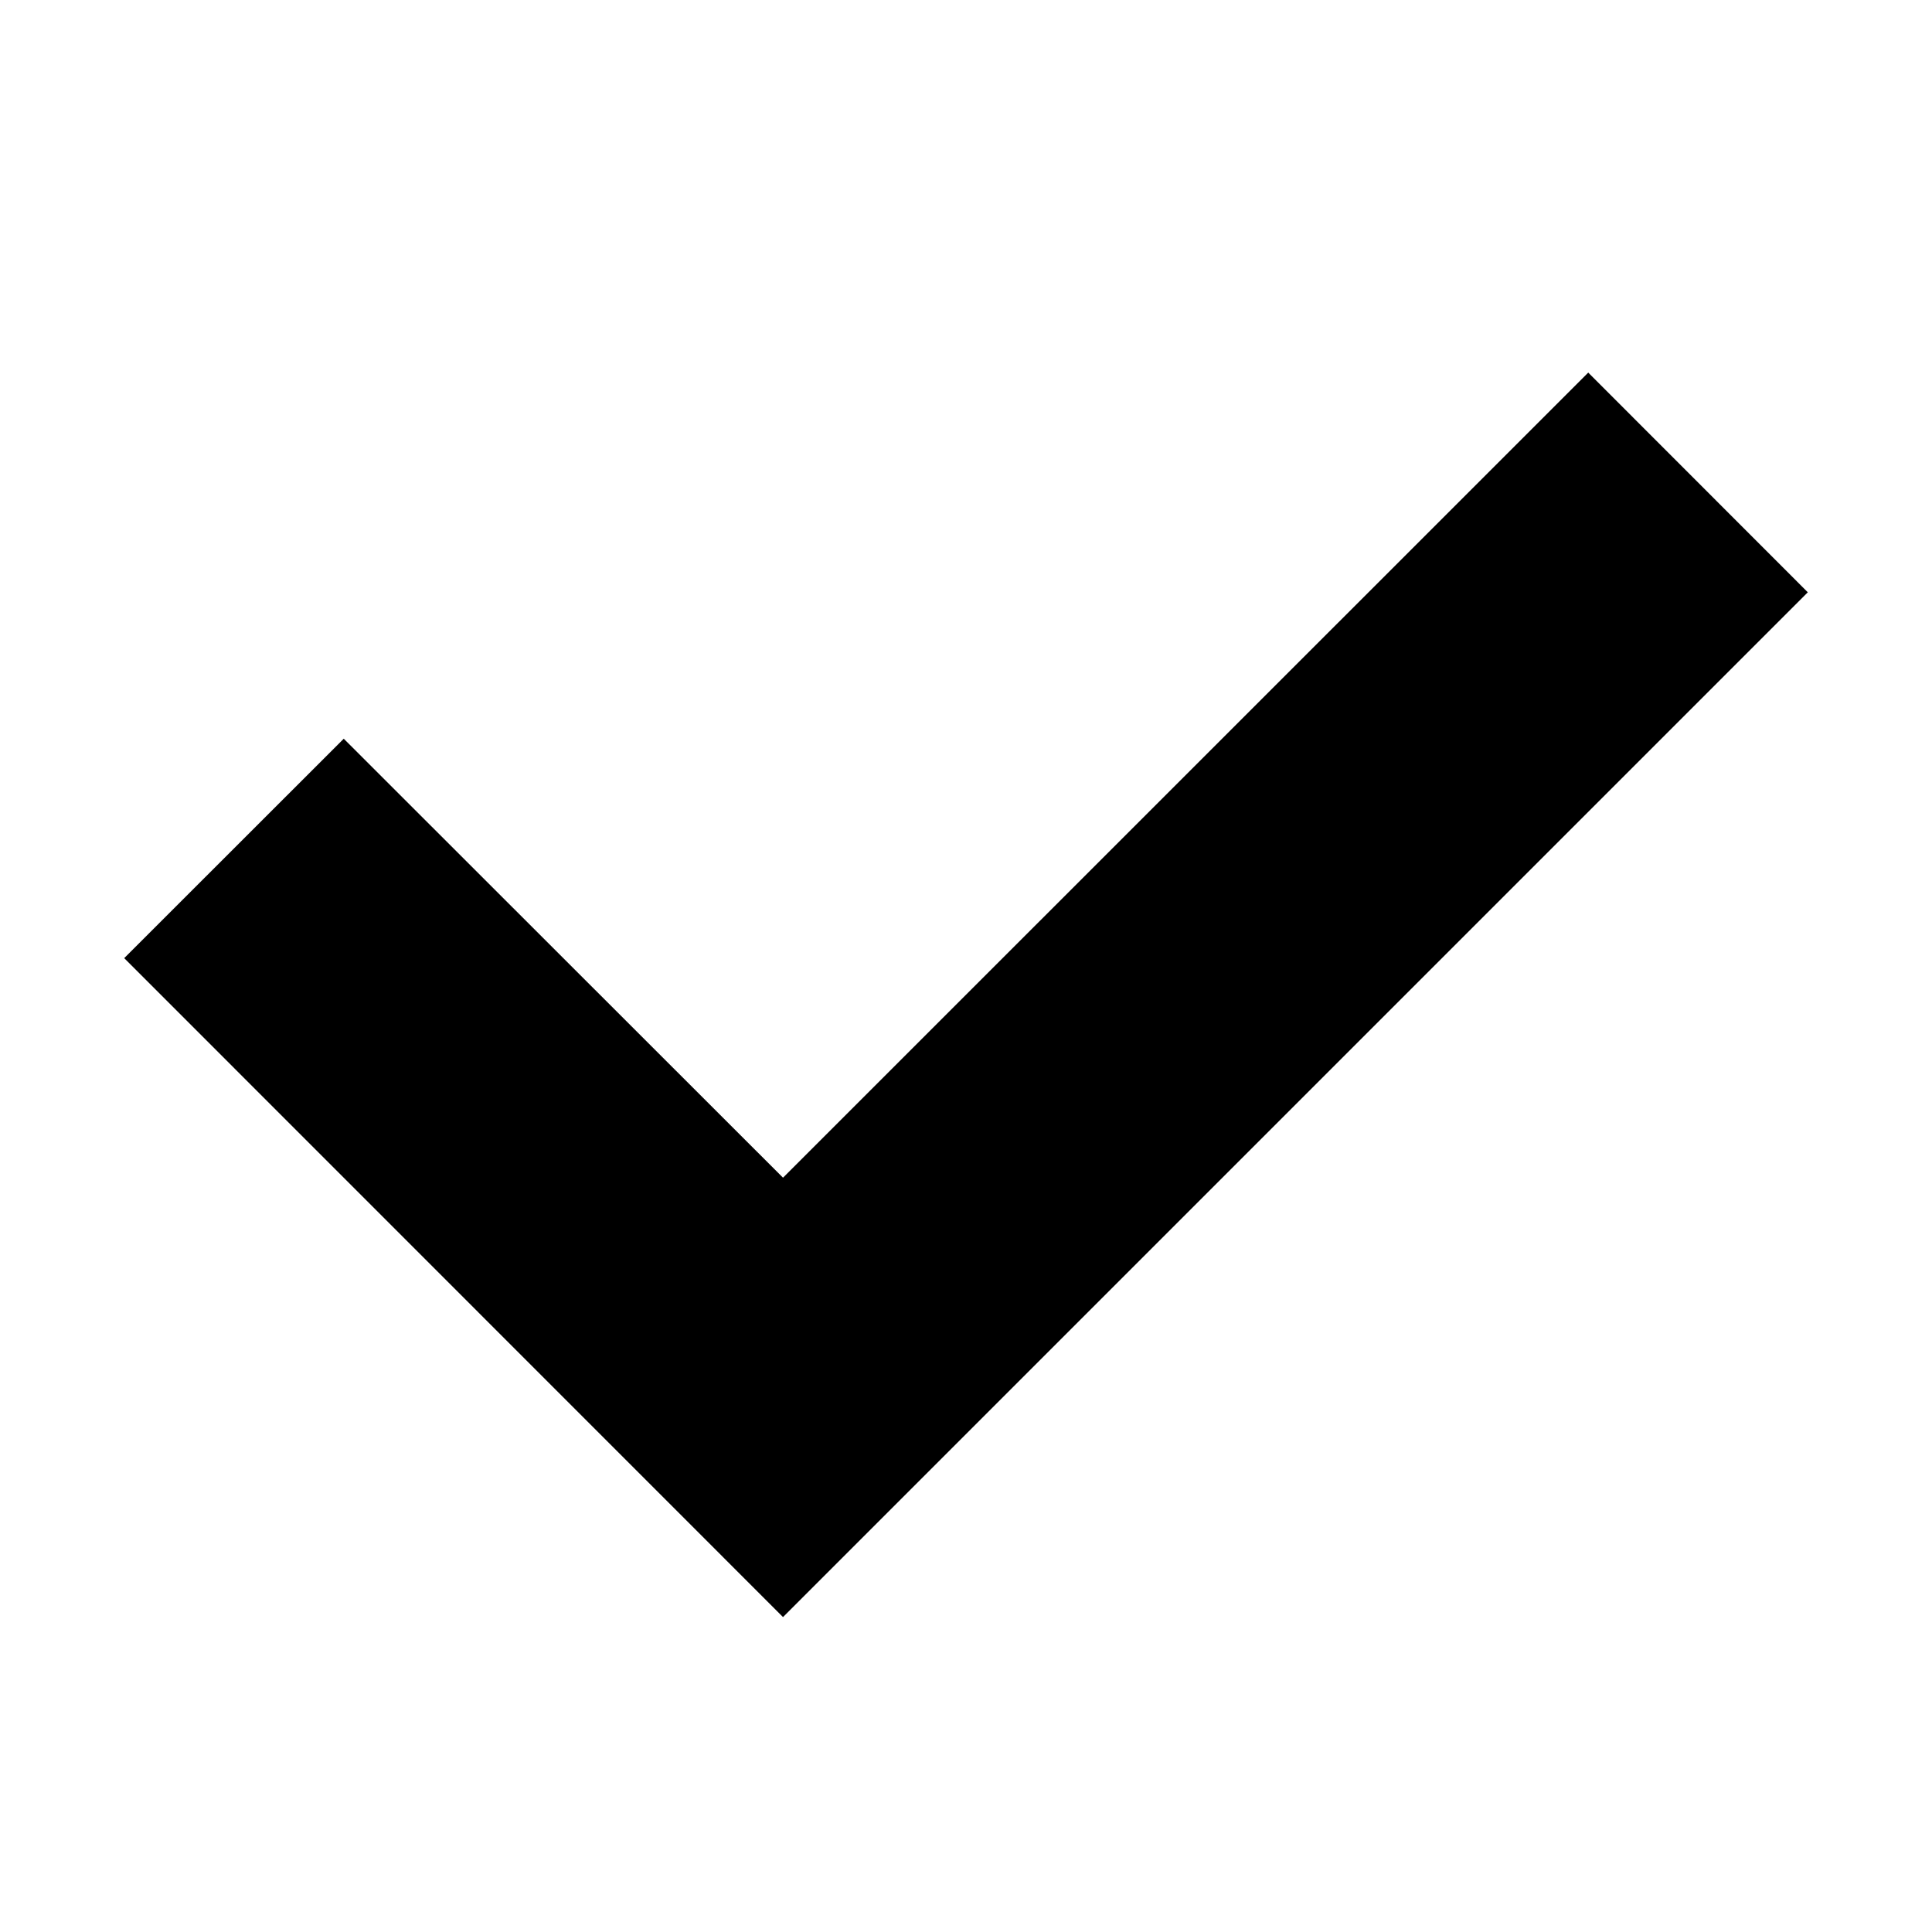
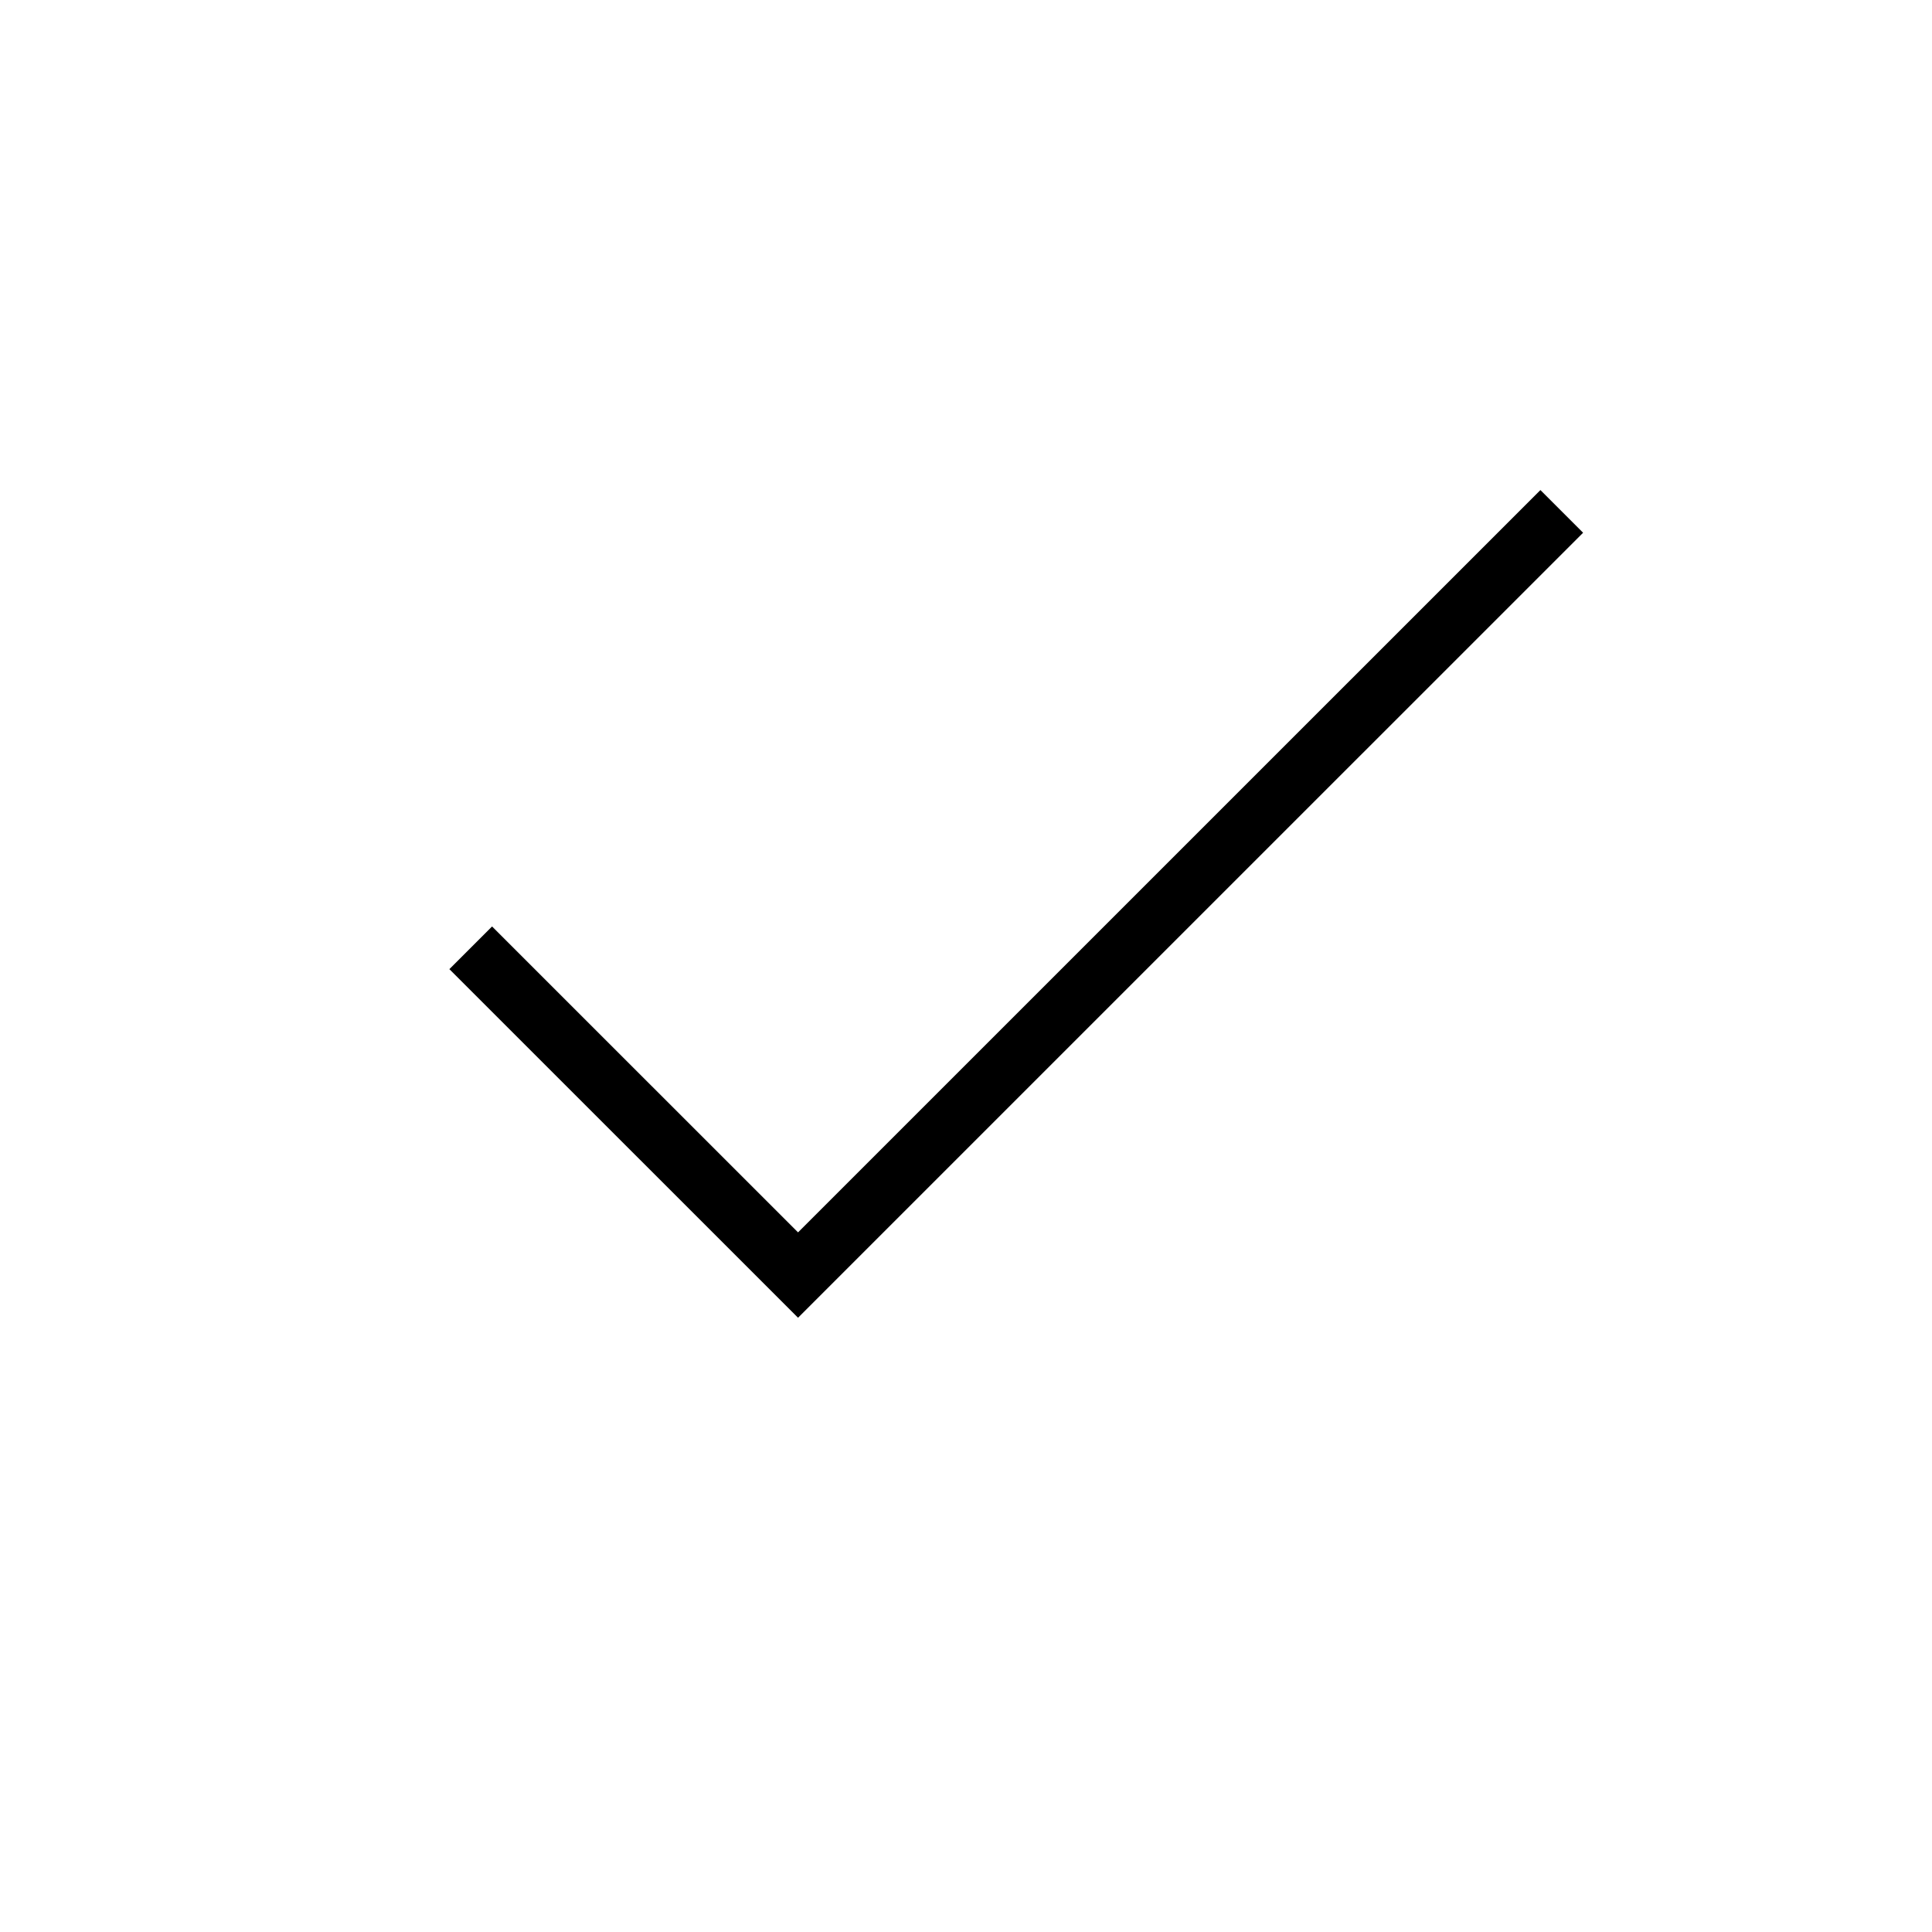
- <svg xmlns="http://www.w3.org/2000/svg" version="1.1" id="Layer_1" x="0px" y="0px" width="14px" height="14px" viewBox="0 0 14 14" enable-background="new 0 0 14 14" xml:space="preserve">
-   <polygon fill-rule="evenodd" clip-rule="evenodd" points="5.674,11.718 13.1,4.292 11.509,2.7 5.674,8.534 2.491,5.353 0.9,6.943   " />
+ <svg xmlns="http://www.w3.org/2000/svg" version="1.1" x="0px" y="0px" width="32px" height="32px" viewBox="0 0 32 32" overflow="visible" enable-background="new 0 0 32 32" xml:space="preserve">
+   <polygon points="13.218,21.826 7.443,16.052 8.15,15.345 13.218,20.412 25.514,8.117 26.221,8.824 " />
</svg>
